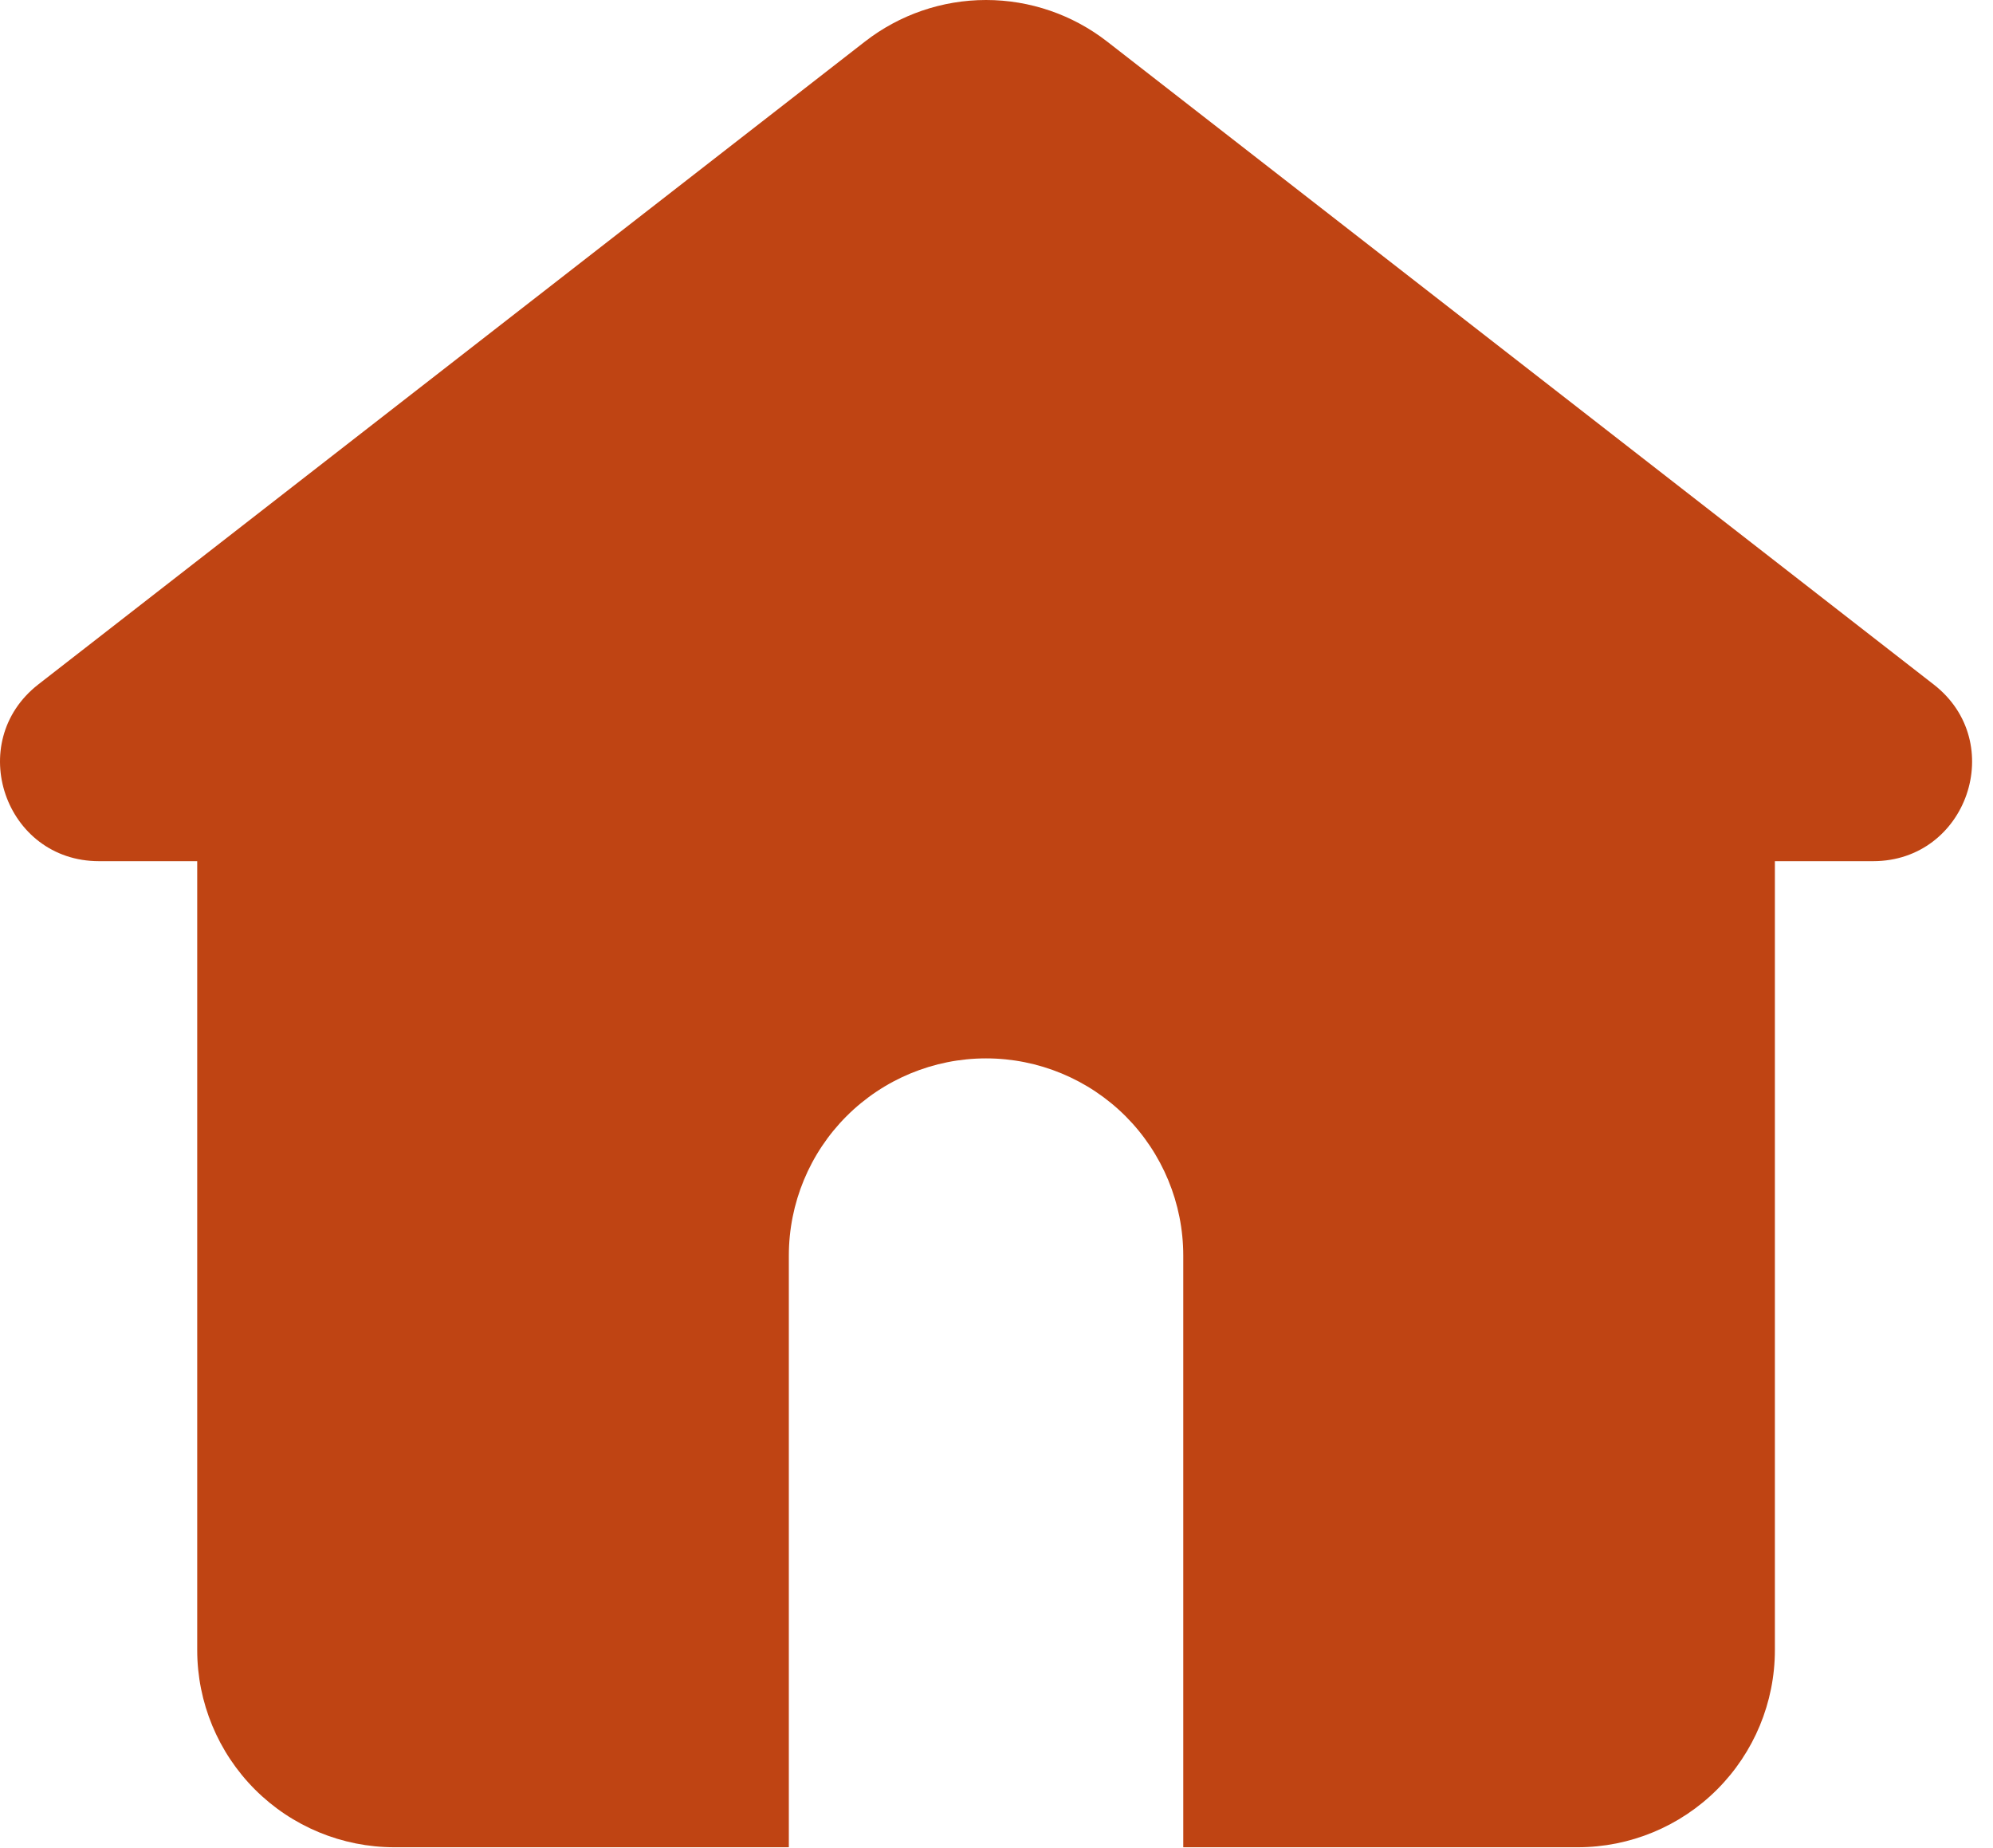
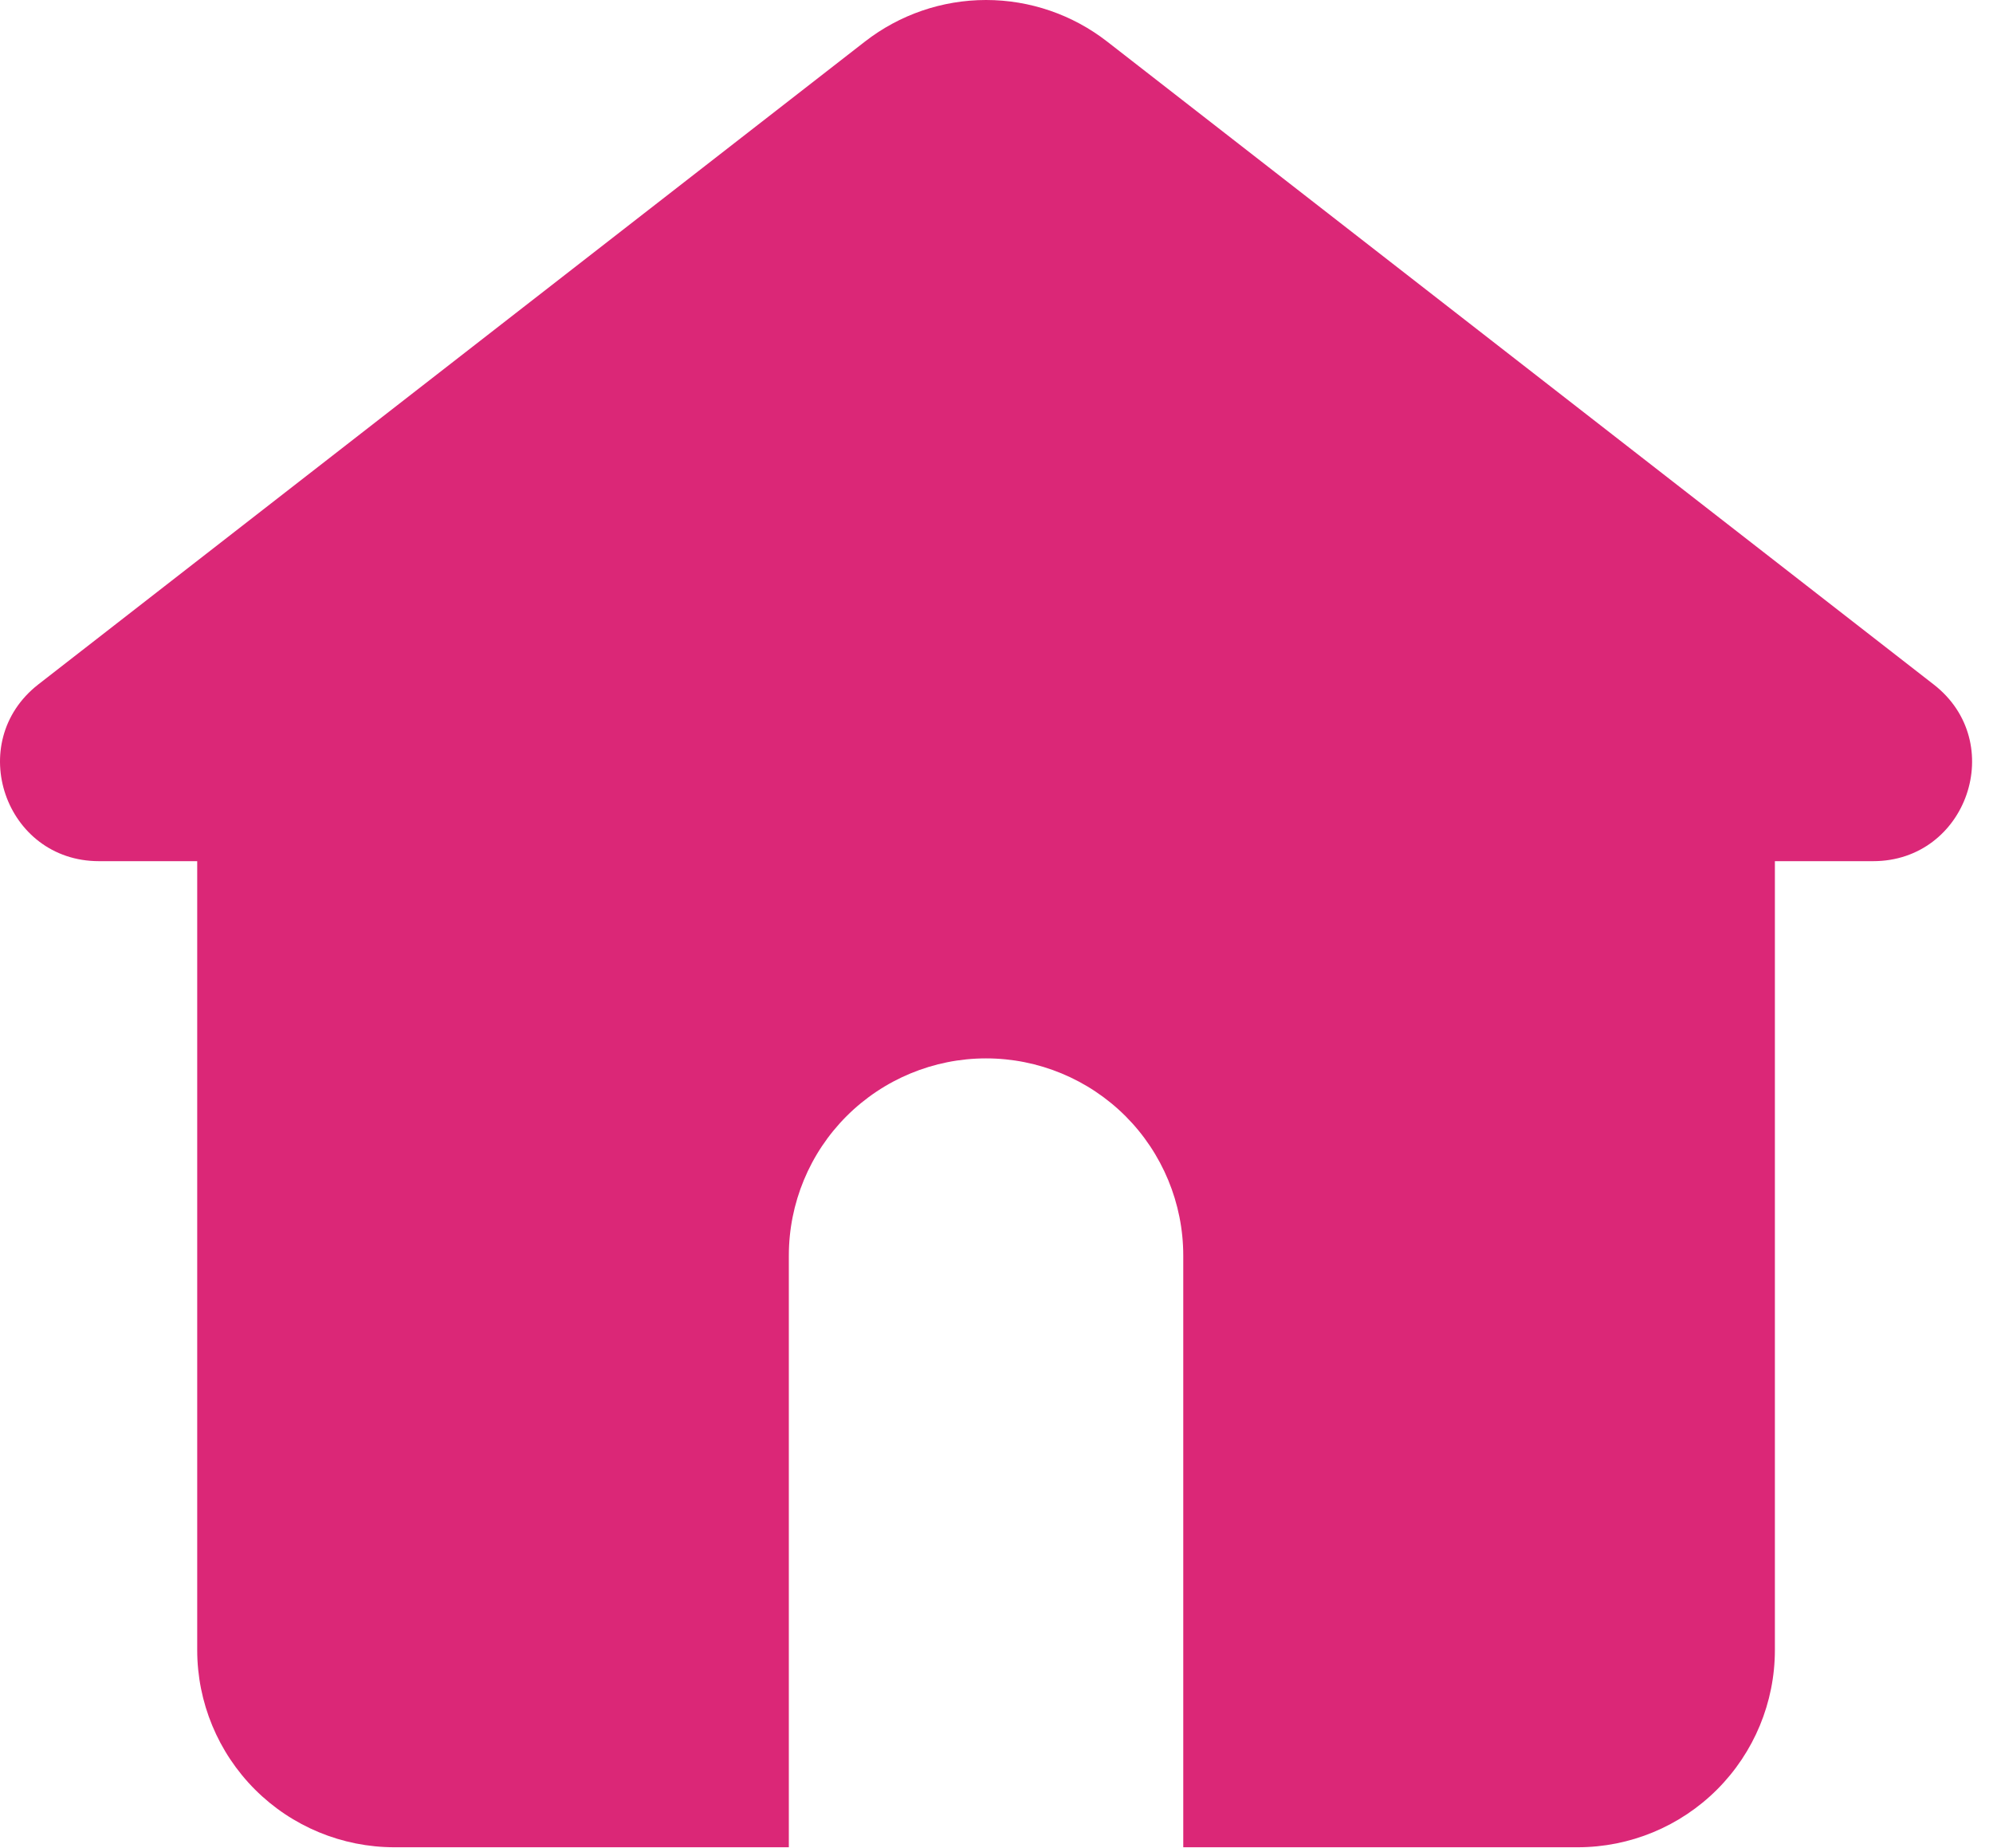
<svg xmlns="http://www.w3.org/2000/svg" width="41" height="38" viewBox="0 0 41 38" fill="none">
-   <path d="M22.776 0.855C22.064 0.301 21.187 0 20.285 0C19.383 0 18.506 0.301 17.794 0.855L0.787 14.08C-0.738 15.271 0.102 17.715 2.035 17.715H4.057V33.943C4.057 35.019 4.485 36.051 5.245 36.812C6.006 37.573 7.038 38 8.114 38H16.228V25.829C16.228 24.753 16.655 23.721 17.416 22.96C18.177 22.2 19.209 21.772 20.285 21.772C21.361 21.772 22.393 22.2 23.154 22.96C23.914 23.721 24.342 24.753 24.342 25.829V38H32.456C33.532 38 34.563 37.573 35.324 36.812C36.085 36.051 36.513 35.019 36.513 33.943V17.715H38.535C40.466 17.715 41.31 15.271 39.782 14.082L22.776 0.855Z" fill="#BF4413" />
+   <path d="M22.776 0.855C22.064 0.301 21.187 0 20.285 0C19.383 0 18.506 0.301 17.794 0.855L0.787 14.08C-0.738 15.271 0.102 17.715 2.035 17.715H4.057V33.943C4.057 35.019 4.485 36.051 5.245 36.812C6.006 37.573 7.038 38 8.114 38H16.228V25.829C16.228 24.753 16.655 23.721 17.416 22.96C18.177 22.2 19.209 21.772 20.285 21.772C21.361 21.772 22.393 22.2 23.154 22.96C23.914 23.721 24.342 24.753 24.342 25.829V38H32.456C33.532 38 34.563 37.573 35.324 36.812C36.085 36.051 36.513 35.019 36.513 33.943V17.715H38.535C40.466 17.715 41.31 15.271 39.782 14.082L22.776 0.855Z" fill="#DB2777" />
</svg>
